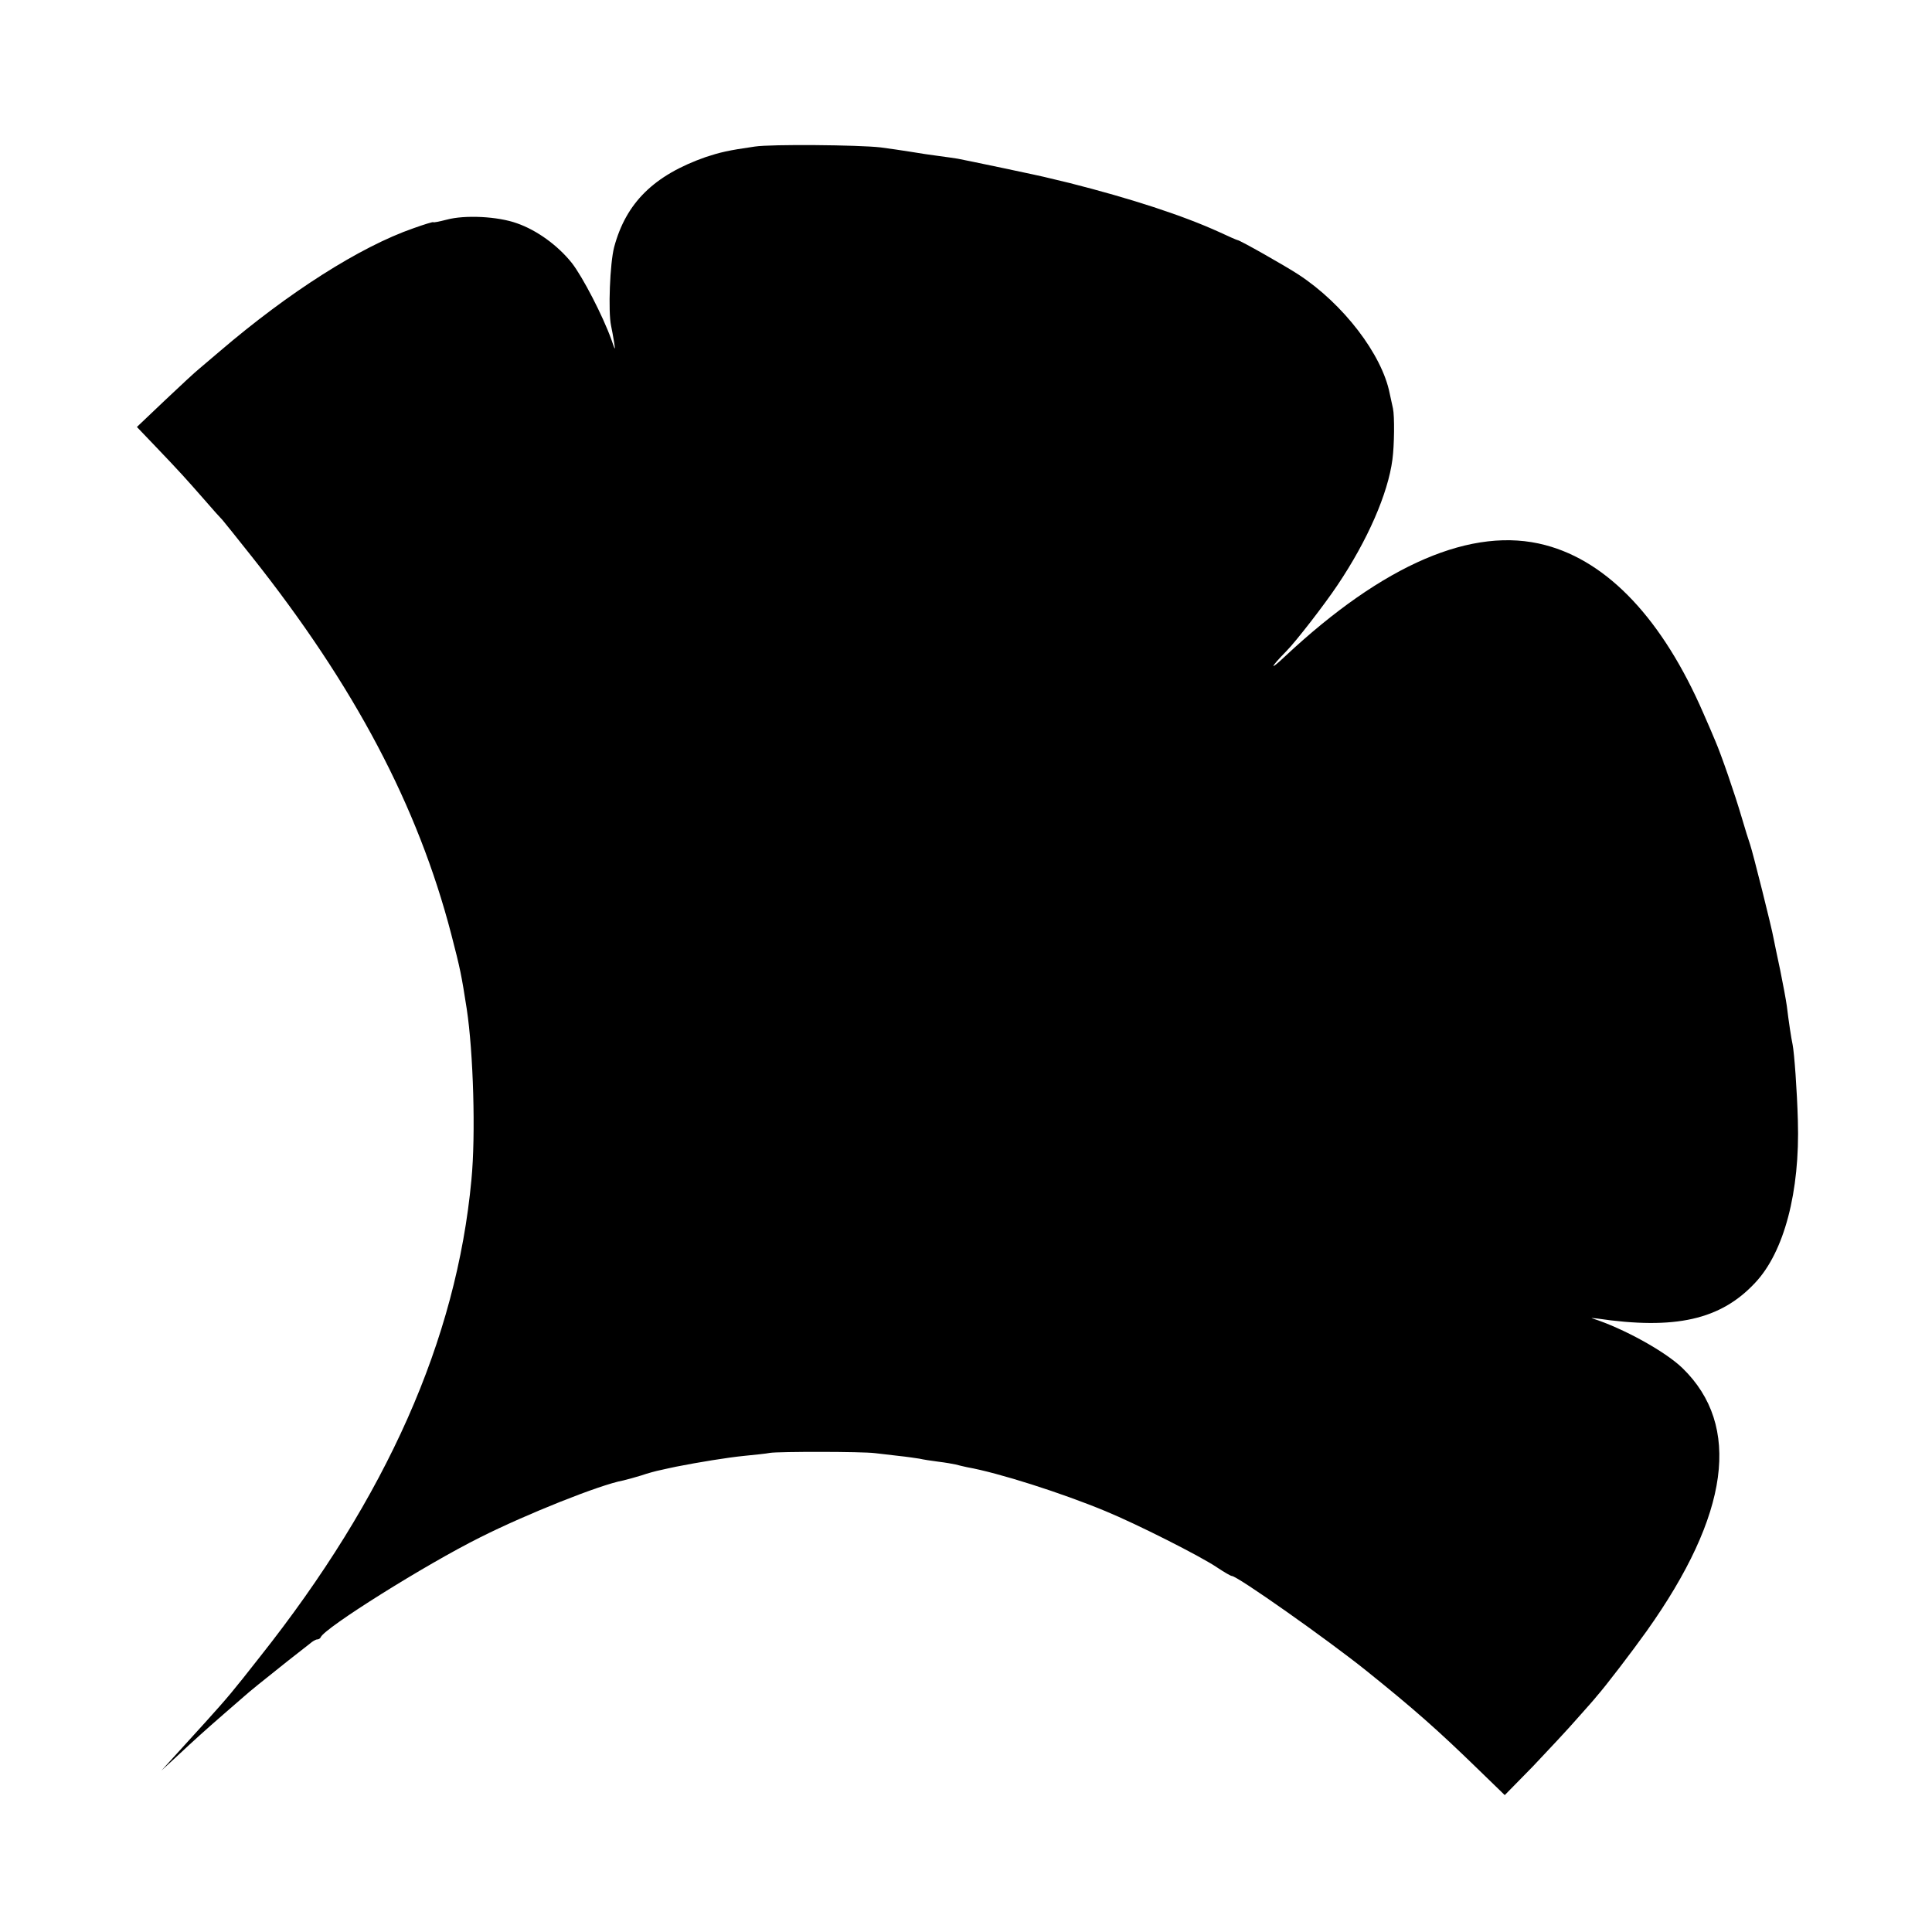
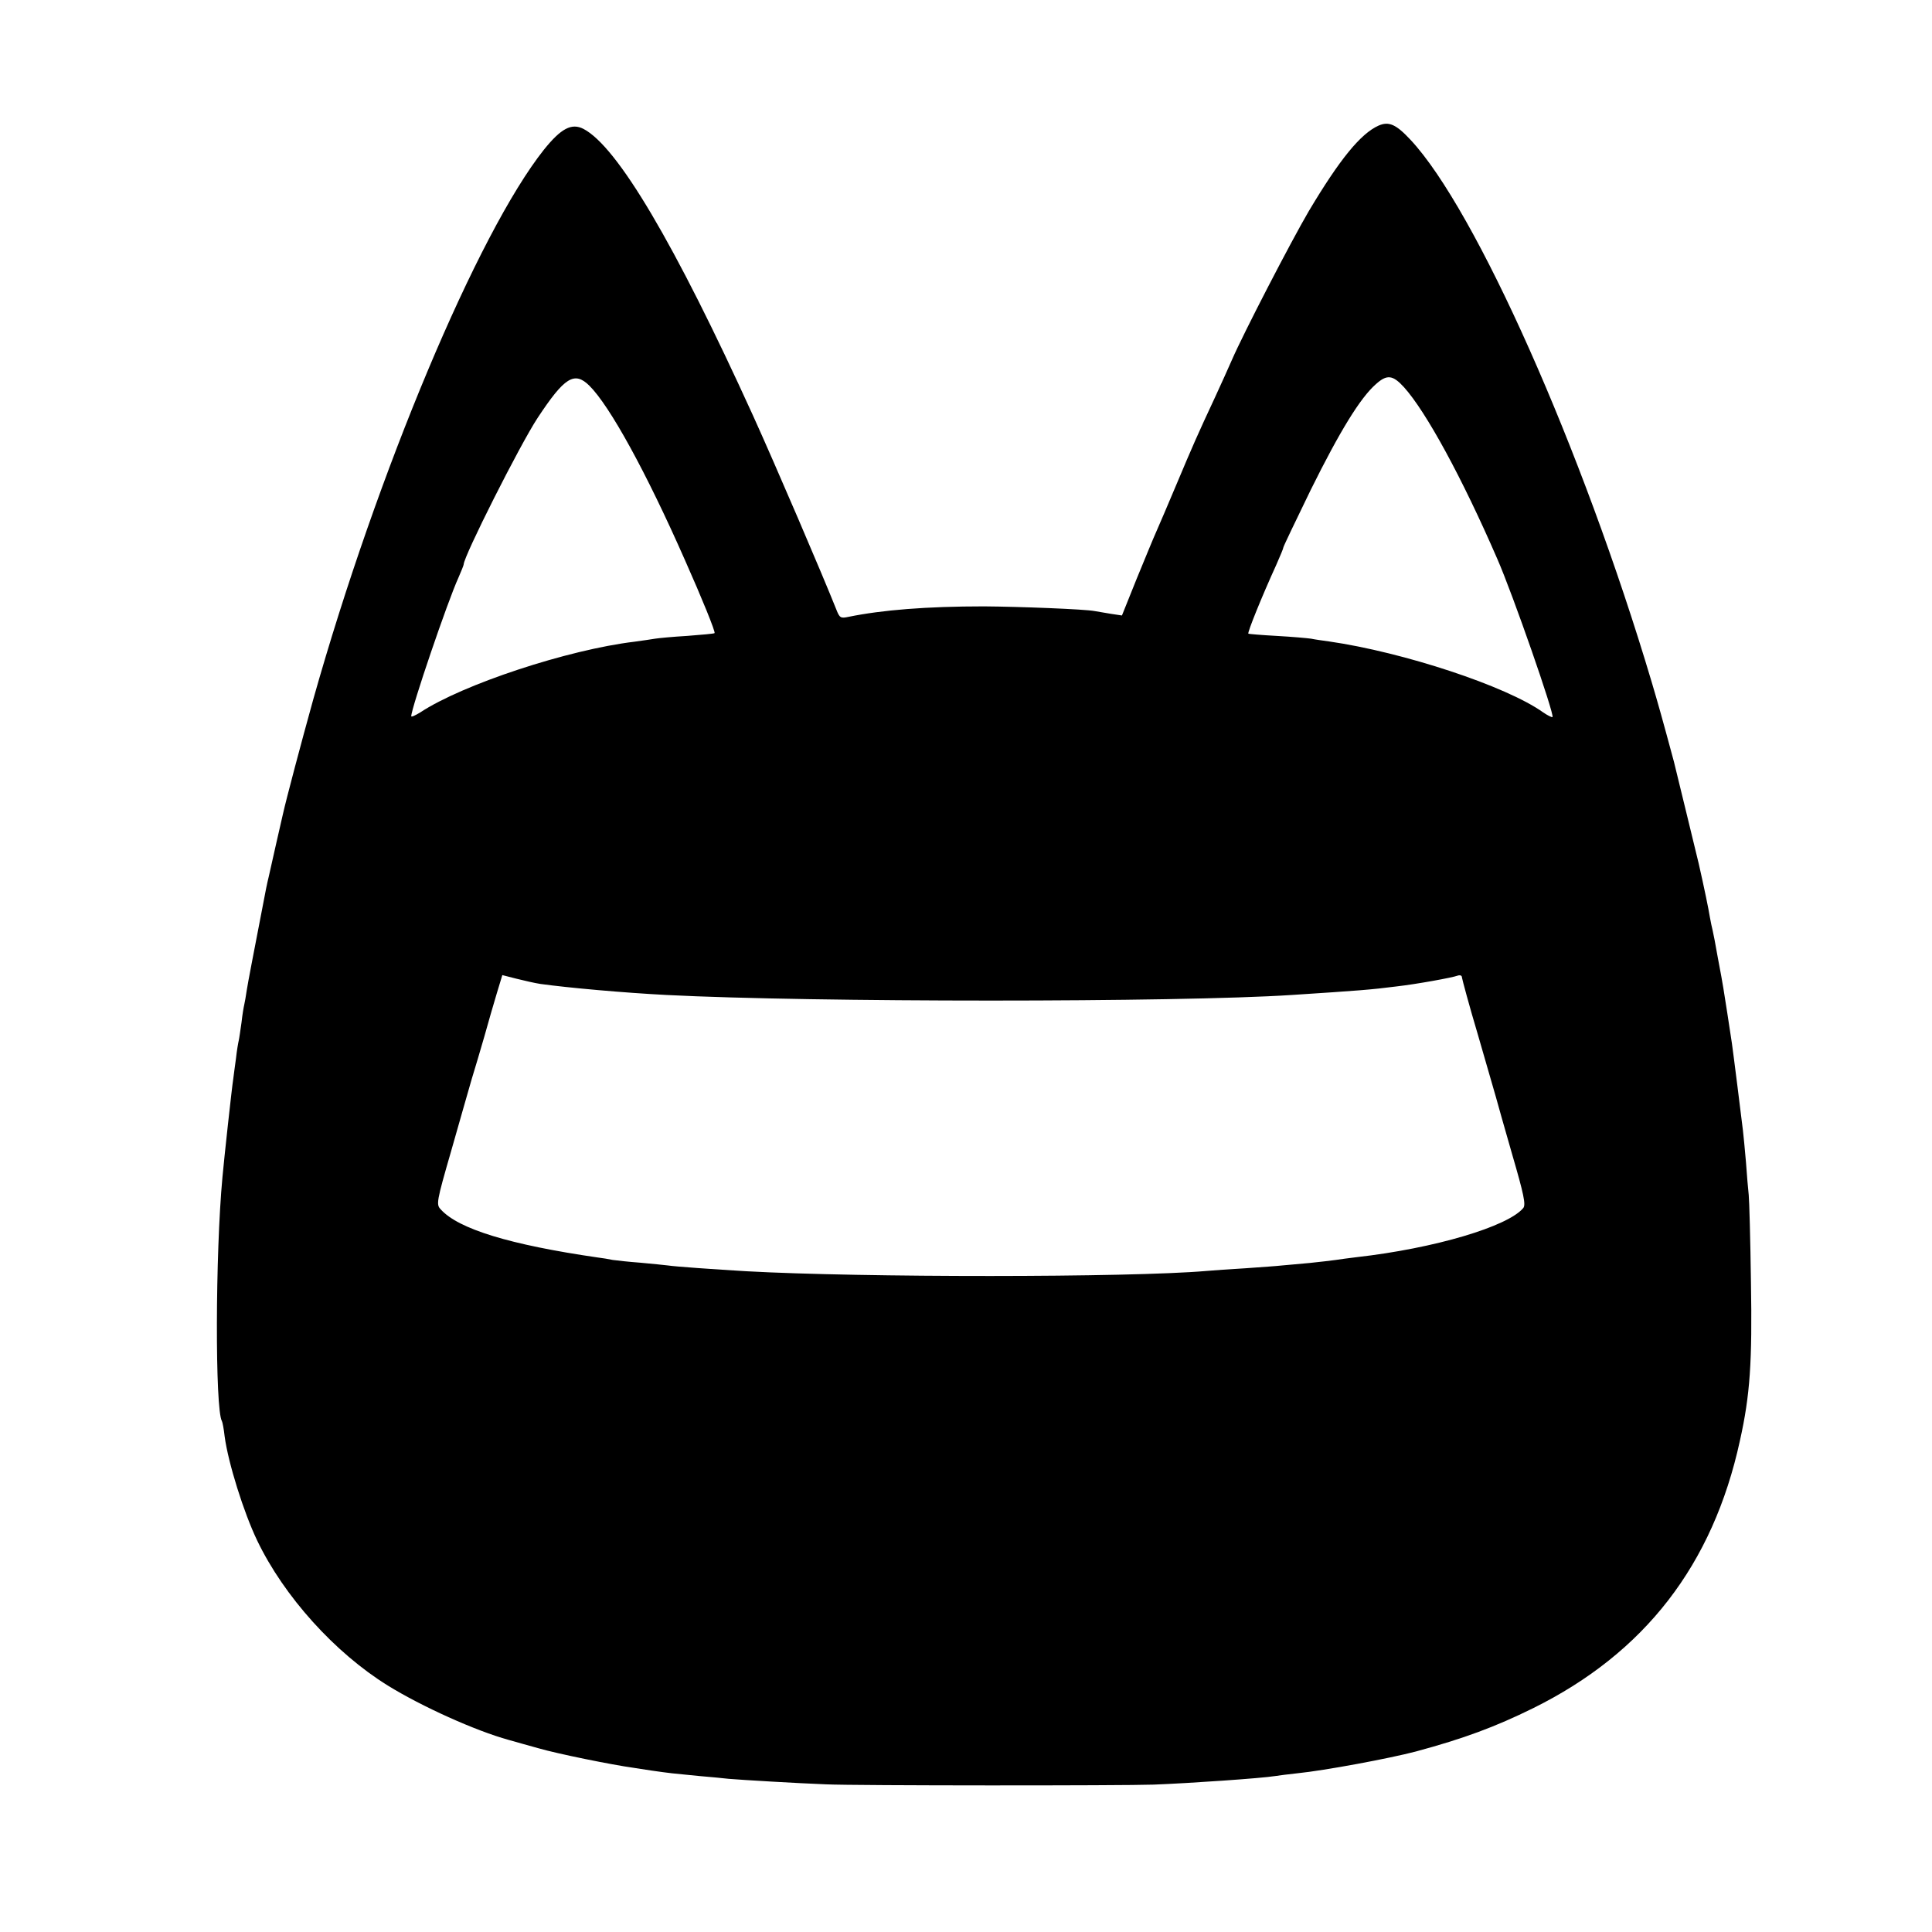
<svg xmlns="http://www.w3.org/2000/svg" version="1.0" width="700pt" height="700pt" viewBox="0 0 700 700" preserveAspectRatio="xMidYMid meet">
  <g transform="translate(0,700) scale(0.1,-0.1)" fill="#000000" stroke="none">
-     <path d="M2735 6469 c-98 -14 -126 -21 -178 -38 -188 -66 -289 -166 -332 -327 -15 -58 -22 -232 -11 -284 3 -14 8 -41 11 -60 5 -32 4 -31 -10 10 -31 86 -104 227 -143 277 -51 64 -127 119 -199 144 -69 25 -189 31 -255 13 -27 -7 -48 -11 -48 -9 0 2 -33 -8 -72 -22 -193 -67 -452 -232 -702 -446 -27 -23 -60 -51 -73 -62 -14 -11 -70 -63 -126 -116 l-101 -96 66 -69 c90 -94 114 -121 178 -194 30 -35 60 -68 66 -74 5 -6 53 -65 105 -131 374 -471 603 -905 724 -1370 33 -127 37 -148 56 -270 24 -157 33 -457 17 -620 -54 -579 -307 -1149 -767 -1729 -98 -125 -114 -144 -196 -235 -54 -59 -60 -66 -120 -132 l-40 -44 50 46 c76 71 104 96 175 158 36 31 70 61 76 66 14 13 72 60 154 125 36 28 73 57 83 65 9 8 21 15 26 15 5 0 11 3 13 8 14 34 381 264 578 362 167 84 435 191 518 206 13 3 42 11 65 18 23 8 56 17 72 20 17 4 41 9 55 12 81 16 185 33 245 39 39 4 81 8 95 11 32 5 334 5 380 -1 19 -2 58 -7 86 -10 29 -3 62 -8 75 -10 13 -3 44 -8 69 -11 25 -3 53 -8 62 -10 10 -3 29 -7 42 -10 113 -20 342 -93 501 -159 112 -46 346 -164 406 -205 24 -16 48 -30 52 -30 20 0 346 -230 487 -343 173 -139 259 -215 403 -355 l99 -96 102 104 c55 58 128 136 161 174 33 37 65 73 70 80 32 36 129 163 181 236 301 423 344 745 130 953 -63 61 -216 145 -326 180 -8 2 -1 2 15 0 284 -42 449 -5 574 129 105 111 163 330 155 588 -3 110 -13 245 -19 275 -5 23 -14 82 -21 140 -3 22 -14 81 -24 130 -11 50 -21 101 -24 115 -6 36 -75 311 -85 340 -5 14 -19 59 -31 100 -24 82 -74 227 -95 275 -7 17 -26 62 -43 100 -147 339 -345 550 -573 610 -263 70 -586 -69 -944 -404 -57 -54 -54 -41 5 19 35 35 140 171 186 240 109 162 183 332 199 455 7 51 8 158 2 185 -2 8 -7 33 -12 55 -28 141 -168 324 -330 430 -47 31 -213 125 -221 125 -2 0 -32 13 -66 29 -134 61 -322 122 -543 178 -33 8 -67 16 -75 18 -25 7 -303 65 -330 70 -14 2 -45 7 -70 10 -25 3 -70 10 -100 15 -30 5 -80 12 -110 16 -79 9 -396 12 -455 3z" />
+     <path d="M4995 6545 c-65 -29 -141 -122 -253 -310 -64 -109 -237 -443 -279 -540 -12 -27 -39 -88 -61 -135 -63 -135 -81 -176 -139 -314 -30 -72 -63 -148 -73 -171 -10 -22 -42 -100 -72 -173 l-53 -132 -40 6 c-22 4 -49 8 -59 10 -36 7 -271 16 -401 17 -208 0 -369 -13 -491 -38 -28 -6 -32 -4 -44 27 -51 128 -219 520 -302 703 -283 622 -491 974 -614 1038 -43 22 -81 2 -143 -75 -240 -302 -604 -1169 -836 -1992 -45 -162 -98 -362 -110 -416 -4 -18 -45 -196 -51 -225 -3 -11 -7 -31 -10 -45 -49 -254 -65 -336 -70 -368 -3 -20 -7 -44 -9 -52 -2 -8 -7 -37 -10 -65 -4 -27 -8 -57 -10 -65 -2 -8 -7 -37 -10 -65 -4 -27 -8 -61 -10 -75 -5 -31 -33 -288 -39 -355 -26 -277 -27 -842 -2 -884 2 -3 7 -28 10 -56 13 -96 69 -275 118 -377 97 -202 281 -406 473 -525 123 -76 318 -164 438 -197 29 -8 77 -22 107 -30 68 -20 271 -61 345 -71 11 -2 40 -6 65 -10 25 -4 59 -8 75 -10 17 -2 62 -6 100 -10 39 -3 86 -8 105 -10 46 -4 249 -16 353 -20 105 -5 1075 -5 1187 -1 131 5 391 23 440 31 14 2 50 7 80 10 100 10 335 54 430 79 174 47 287 89 425 157 404 200 651 519 749 969 37 166 45 285 40 575 -2 154 -6 296 -8 315 -2 19 -7 73 -10 119 -4 47 -9 98 -11 115 -2 17 -11 90 -20 161 -9 72 -18 141 -20 155 -7 49 -27 175 -31 200 -2 14 -11 63 -20 110 -8 47 -17 92 -19 100 -2 8 -7 30 -10 48 -4 26 -20 104 -40 192 -4 18 -85 349 -90 370 -42 156 -57 209 -81 290 -252 846 -637 1710 -873 1963 -53 57 -79 68 -116 52z m92 -948 c80 -89 210 -327 338 -622 57 -130 208 -565 200 -573 -2 -2 -18 6 -34 17 -133 95 -506 218 -776 257 -22 3 -51 7 -65 10 -14 2 -70 7 -125 10 -55 3 -101 7 -102 8 -4 4 49 135 101 249 14 32 26 60 26 64 0 3 45 97 99 208 106 214 180 334 236 383 40 36 61 34 102 -11z m-2952 6 c74 -73 206 -313 347 -633 61 -137 111 -260 107 -264 -2 -2 -47 -6 -99 -10 -52 -3 -104 -8 -116 -10 -12 -2 -45 -7 -75 -11 -242 -29 -623 -155 -776 -256 -18 -11 -33 -18 -33 -14 0 29 132 417 171 502 10 23 19 45 19 48 0 29 204 434 268 531 97 147 133 170 187 117z m-177 -2168 c101 -14 302 -32 457 -40 526 -27 1854 -27 2265 0 245 16 286 19 380 31 71 8 203 32 221 39 9 3 16 1 16 -7 1 -7 26 -101 58 -208 31 -107 60 -208 65 -225 4 -16 31 -110 59 -208 42 -144 50 -182 40 -194 -56 -67 -321 -146 -604 -178 -27 -3 -61 -8 -75 -10 -14 -2 -56 -7 -95 -11 -38 -3 -83 -8 -100 -9 -16 -2 -75 -6 -130 -10 -55 -3 -120 -8 -145 -10 -278 -24 -1249 -24 -1665 -1 -118 7 -260 17 -285 21 -14 2 -59 6 -100 10 -41 3 -86 8 -100 10 -14 3 -38 7 -55 9 -317 46 -504 103 -568 174 -17 18 -16 26 38 213 30 107 64 223 74 259 11 36 32 106 46 155 14 50 34 120 45 156 l20 66 51 -13 c28 -7 67 -16 87 -19z" />
  </g>
</svg>
